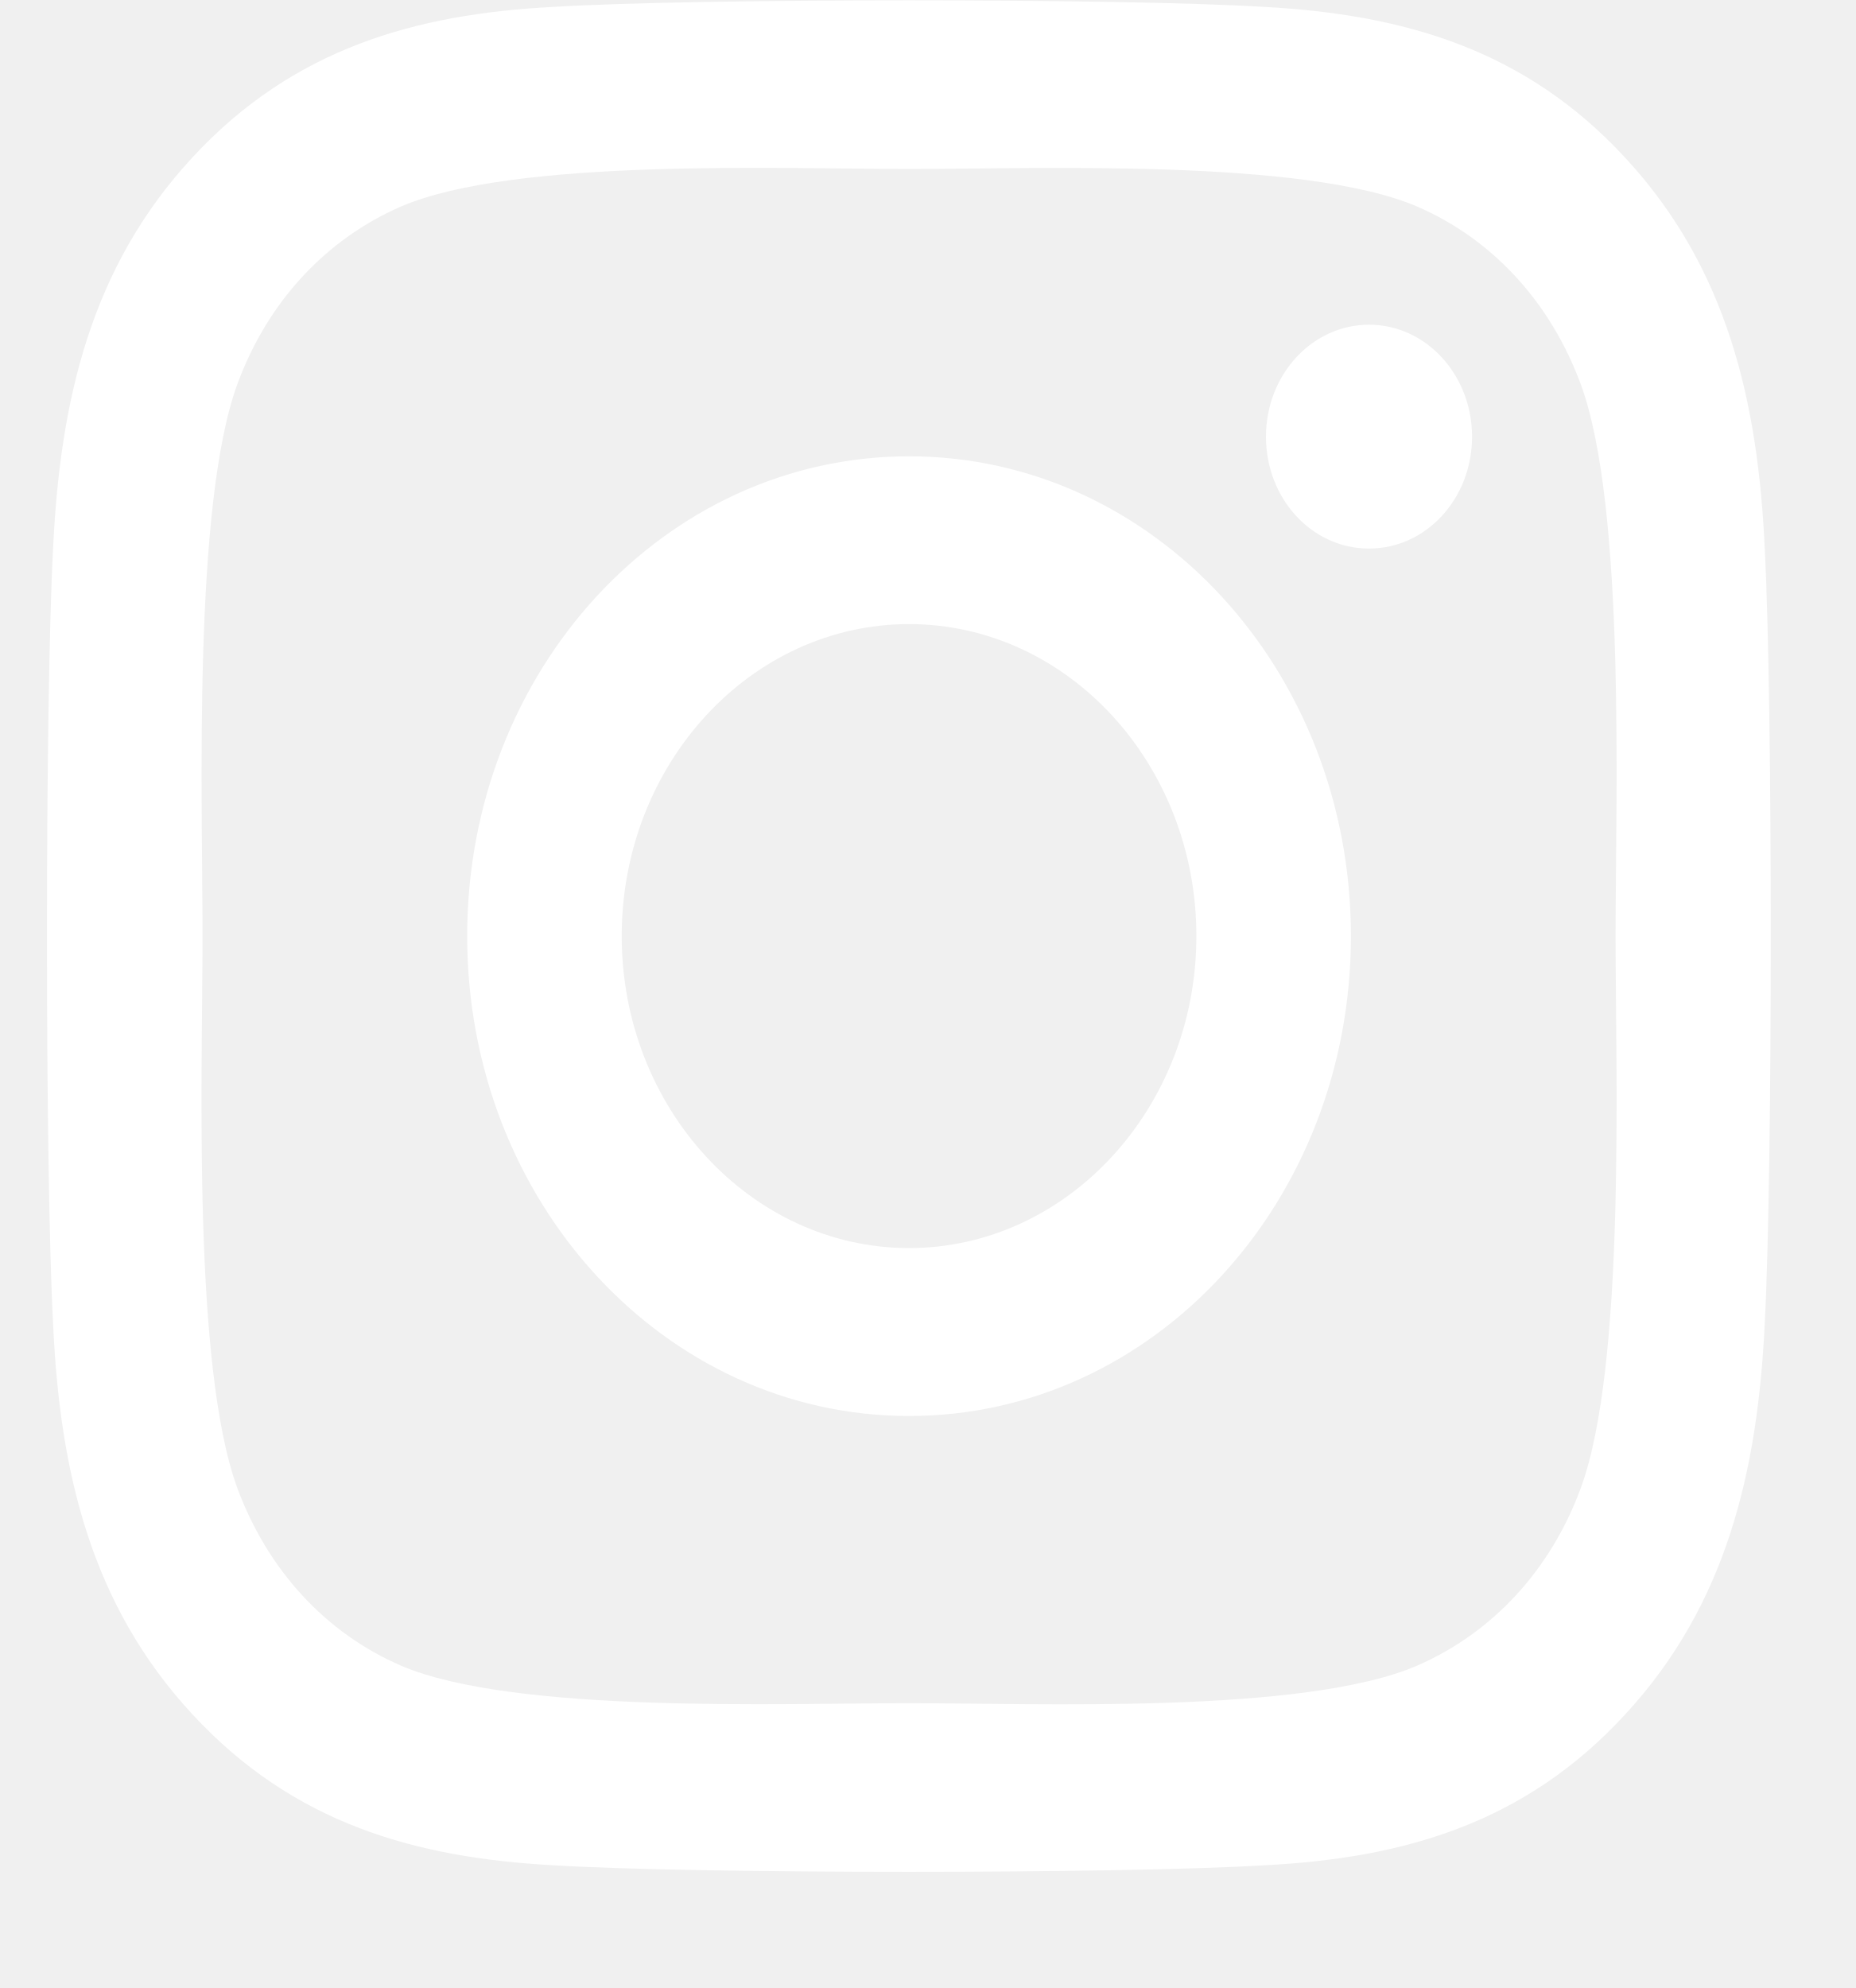
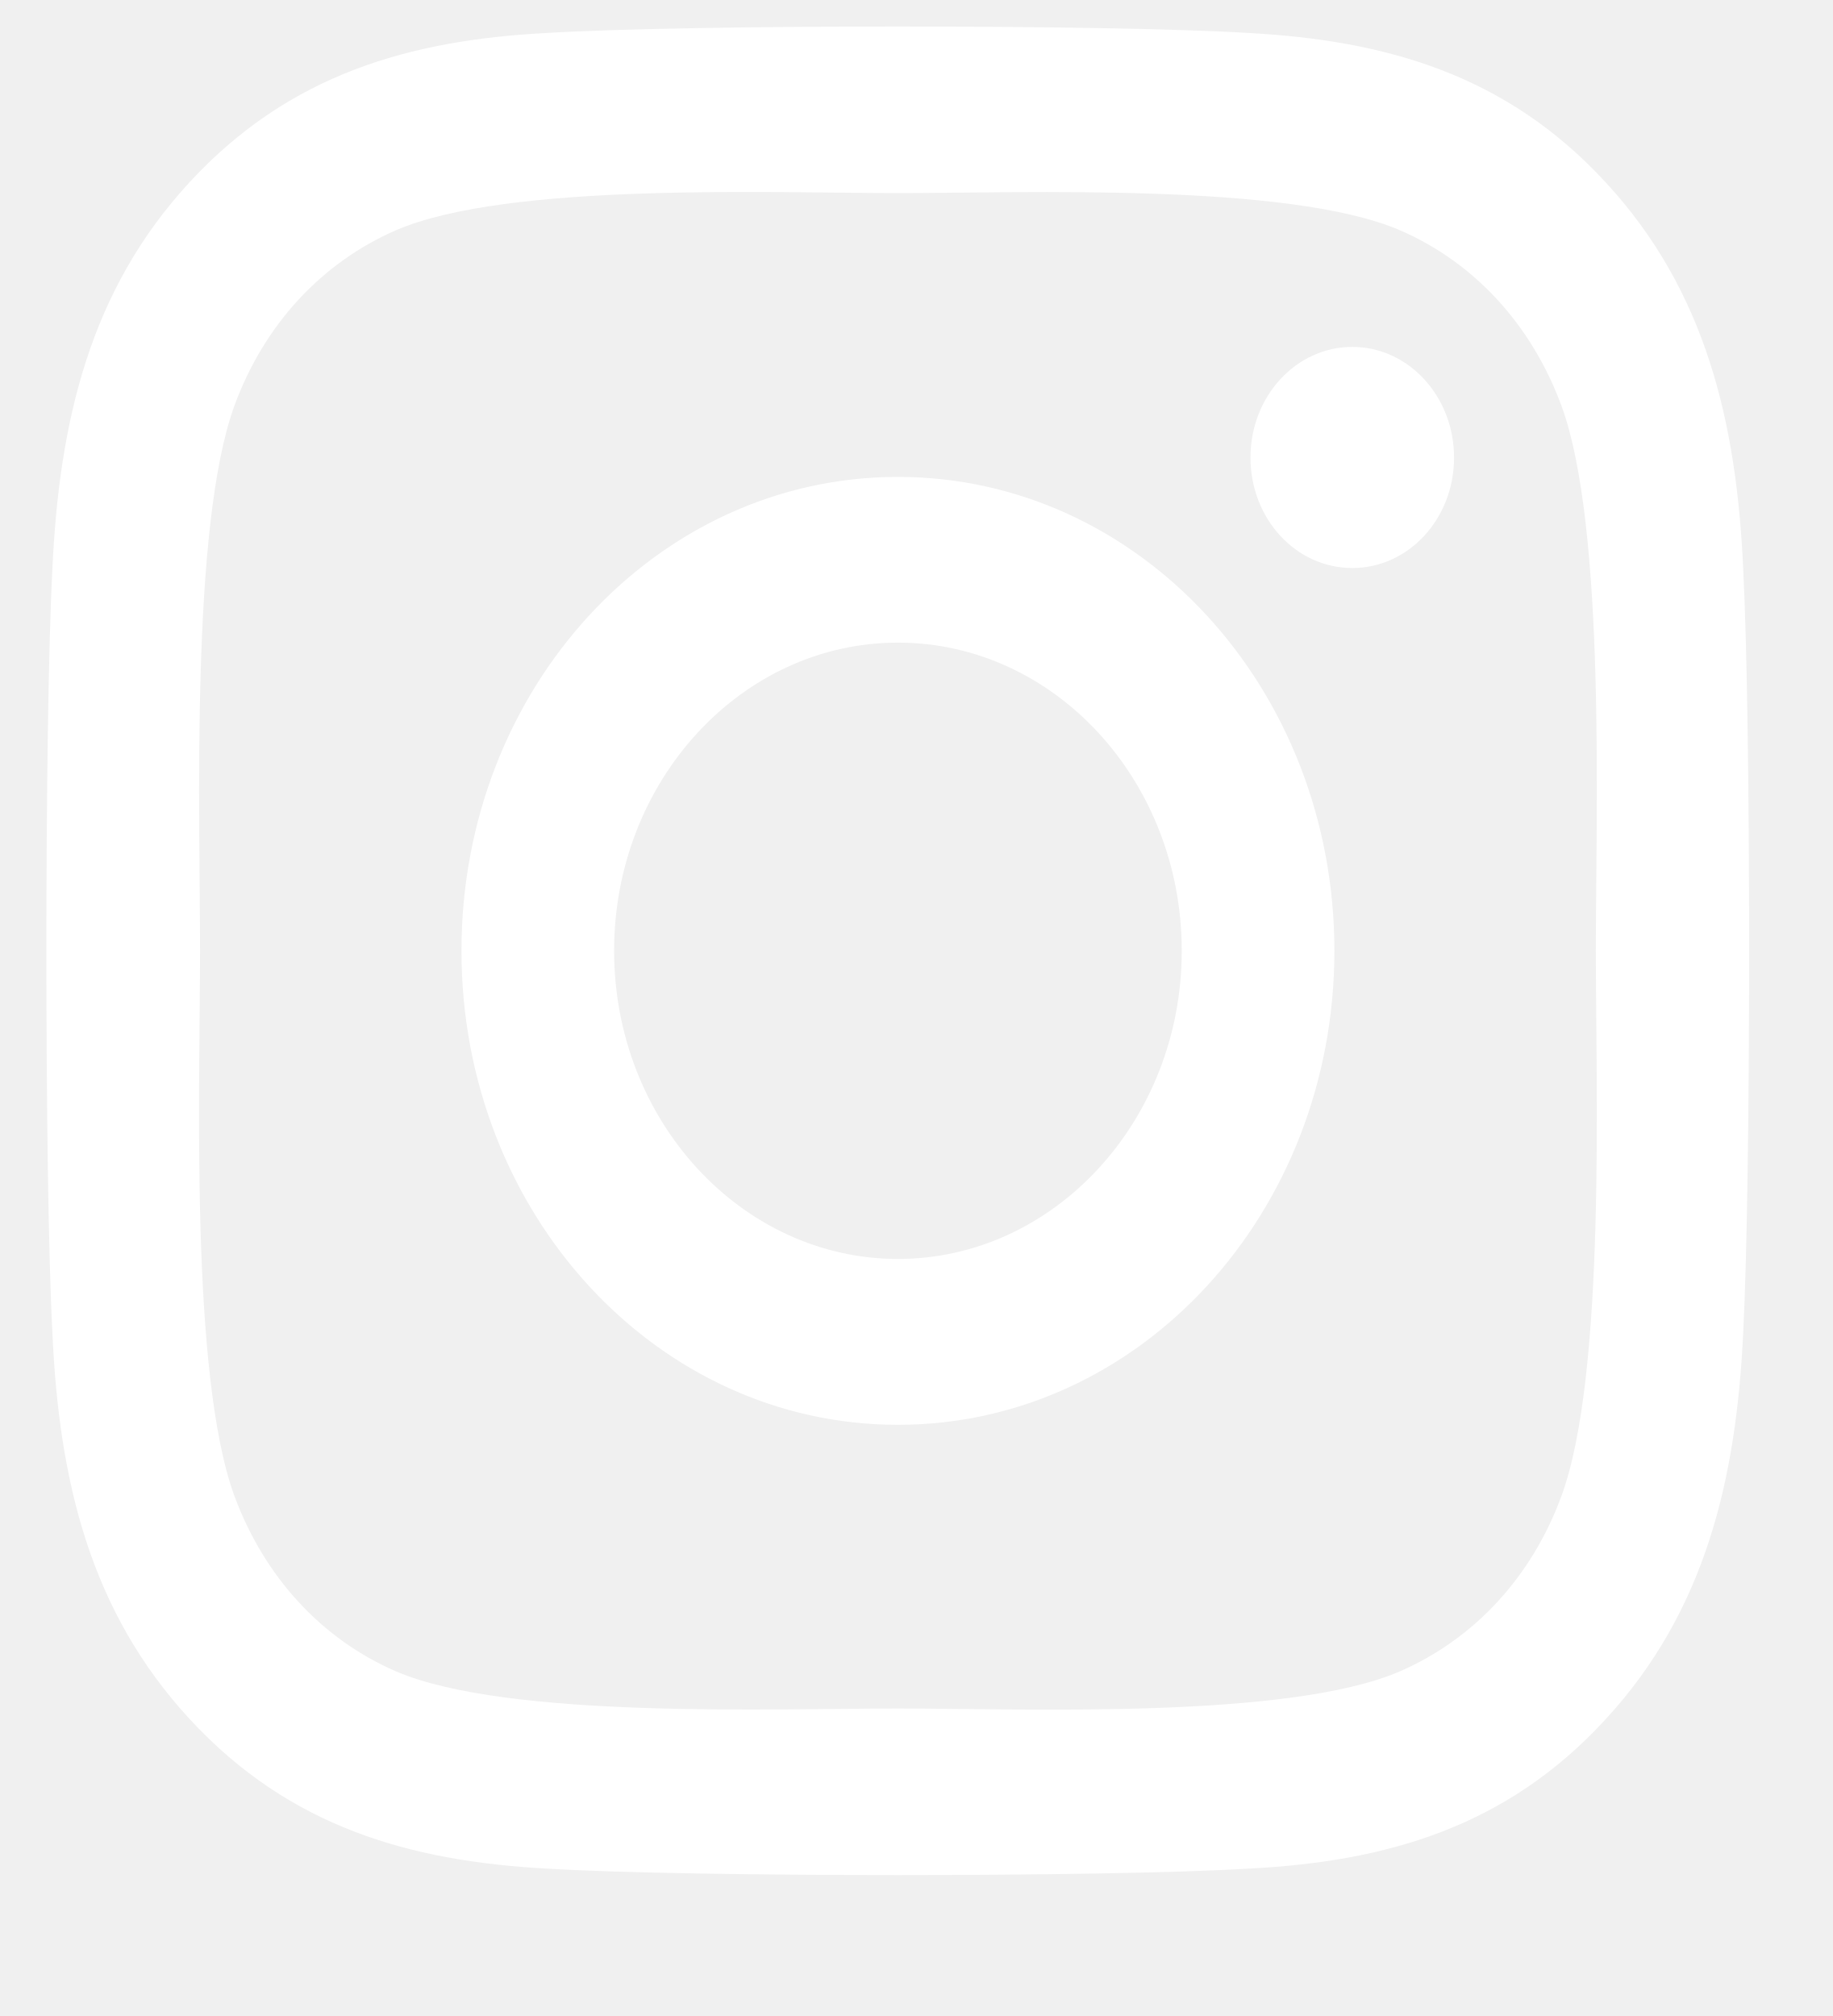
- <svg xmlns="http://www.w3.org/2000/svg" width="14" height="15" viewBox="0 0 14 15" fill="none">
+ <svg xmlns="http://www.w3.org/2000/svg" width="20" height="22" viewBox="0 0 14 15" fill="none">
  <path d="M6.859 3.443C5.014 3.443 3.525 5.059 3.525 7.063C3.525 9.067 5.014 10.684 6.859 10.684C8.705 10.684 10.193 9.067 10.193 7.063C10.193 5.059 8.705 3.443 6.859 3.443ZM6.859 9.417C5.666 9.417 4.691 8.361 4.691 7.063C4.691 5.765 5.664 4.709 6.859 4.709C8.055 4.709 9.027 5.765 9.027 7.063C9.027 8.361 8.052 9.417 6.859 9.417ZM11.107 3.295C11.107 3.764 10.759 4.139 10.33 4.139C9.897 4.139 9.552 3.761 9.552 3.295C9.552 2.828 9.9 2.45 10.33 2.45C10.759 2.45 11.107 2.828 11.107 3.295ZM13.316 4.152C13.266 3.021 13.028 2.018 12.265 1.193C11.505 0.367 10.582 0.109 9.54 0.052C8.467 -0.014 5.249 -0.014 4.175 0.052C3.136 0.106 2.213 0.364 1.45 1.19C0.687 2.015 0.452 3.017 0.4 4.149C0.339 5.314 0.339 8.809 0.4 9.975C0.449 11.106 0.687 12.108 1.45 12.933C2.213 13.759 3.133 14.017 4.175 14.074C5.249 14.14 8.467 14.14 9.54 14.074C10.582 14.021 11.505 13.762 12.265 12.933C13.025 12.108 13.263 11.106 13.316 9.975C13.376 8.809 13.376 5.318 13.316 4.152ZM11.928 11.226C11.702 11.843 11.264 12.319 10.692 12.568C9.836 12.937 7.805 12.851 6.859 12.851C5.913 12.851 3.879 12.933 3.026 12.568C2.457 12.322 2.019 11.846 1.79 11.226C1.45 10.296 1.528 8.09 1.528 7.063C1.528 6.036 1.453 3.827 1.79 2.901C2.016 2.283 2.454 1.807 3.026 1.558C3.882 1.19 5.913 1.275 6.859 1.275C7.805 1.275 9.839 1.193 10.692 1.558C11.261 1.804 11.699 2.28 11.928 2.901C12.268 3.83 12.19 6.036 12.19 7.063C12.19 8.09 12.268 10.299 11.928 11.226Z" fill="white" />
</svg>
